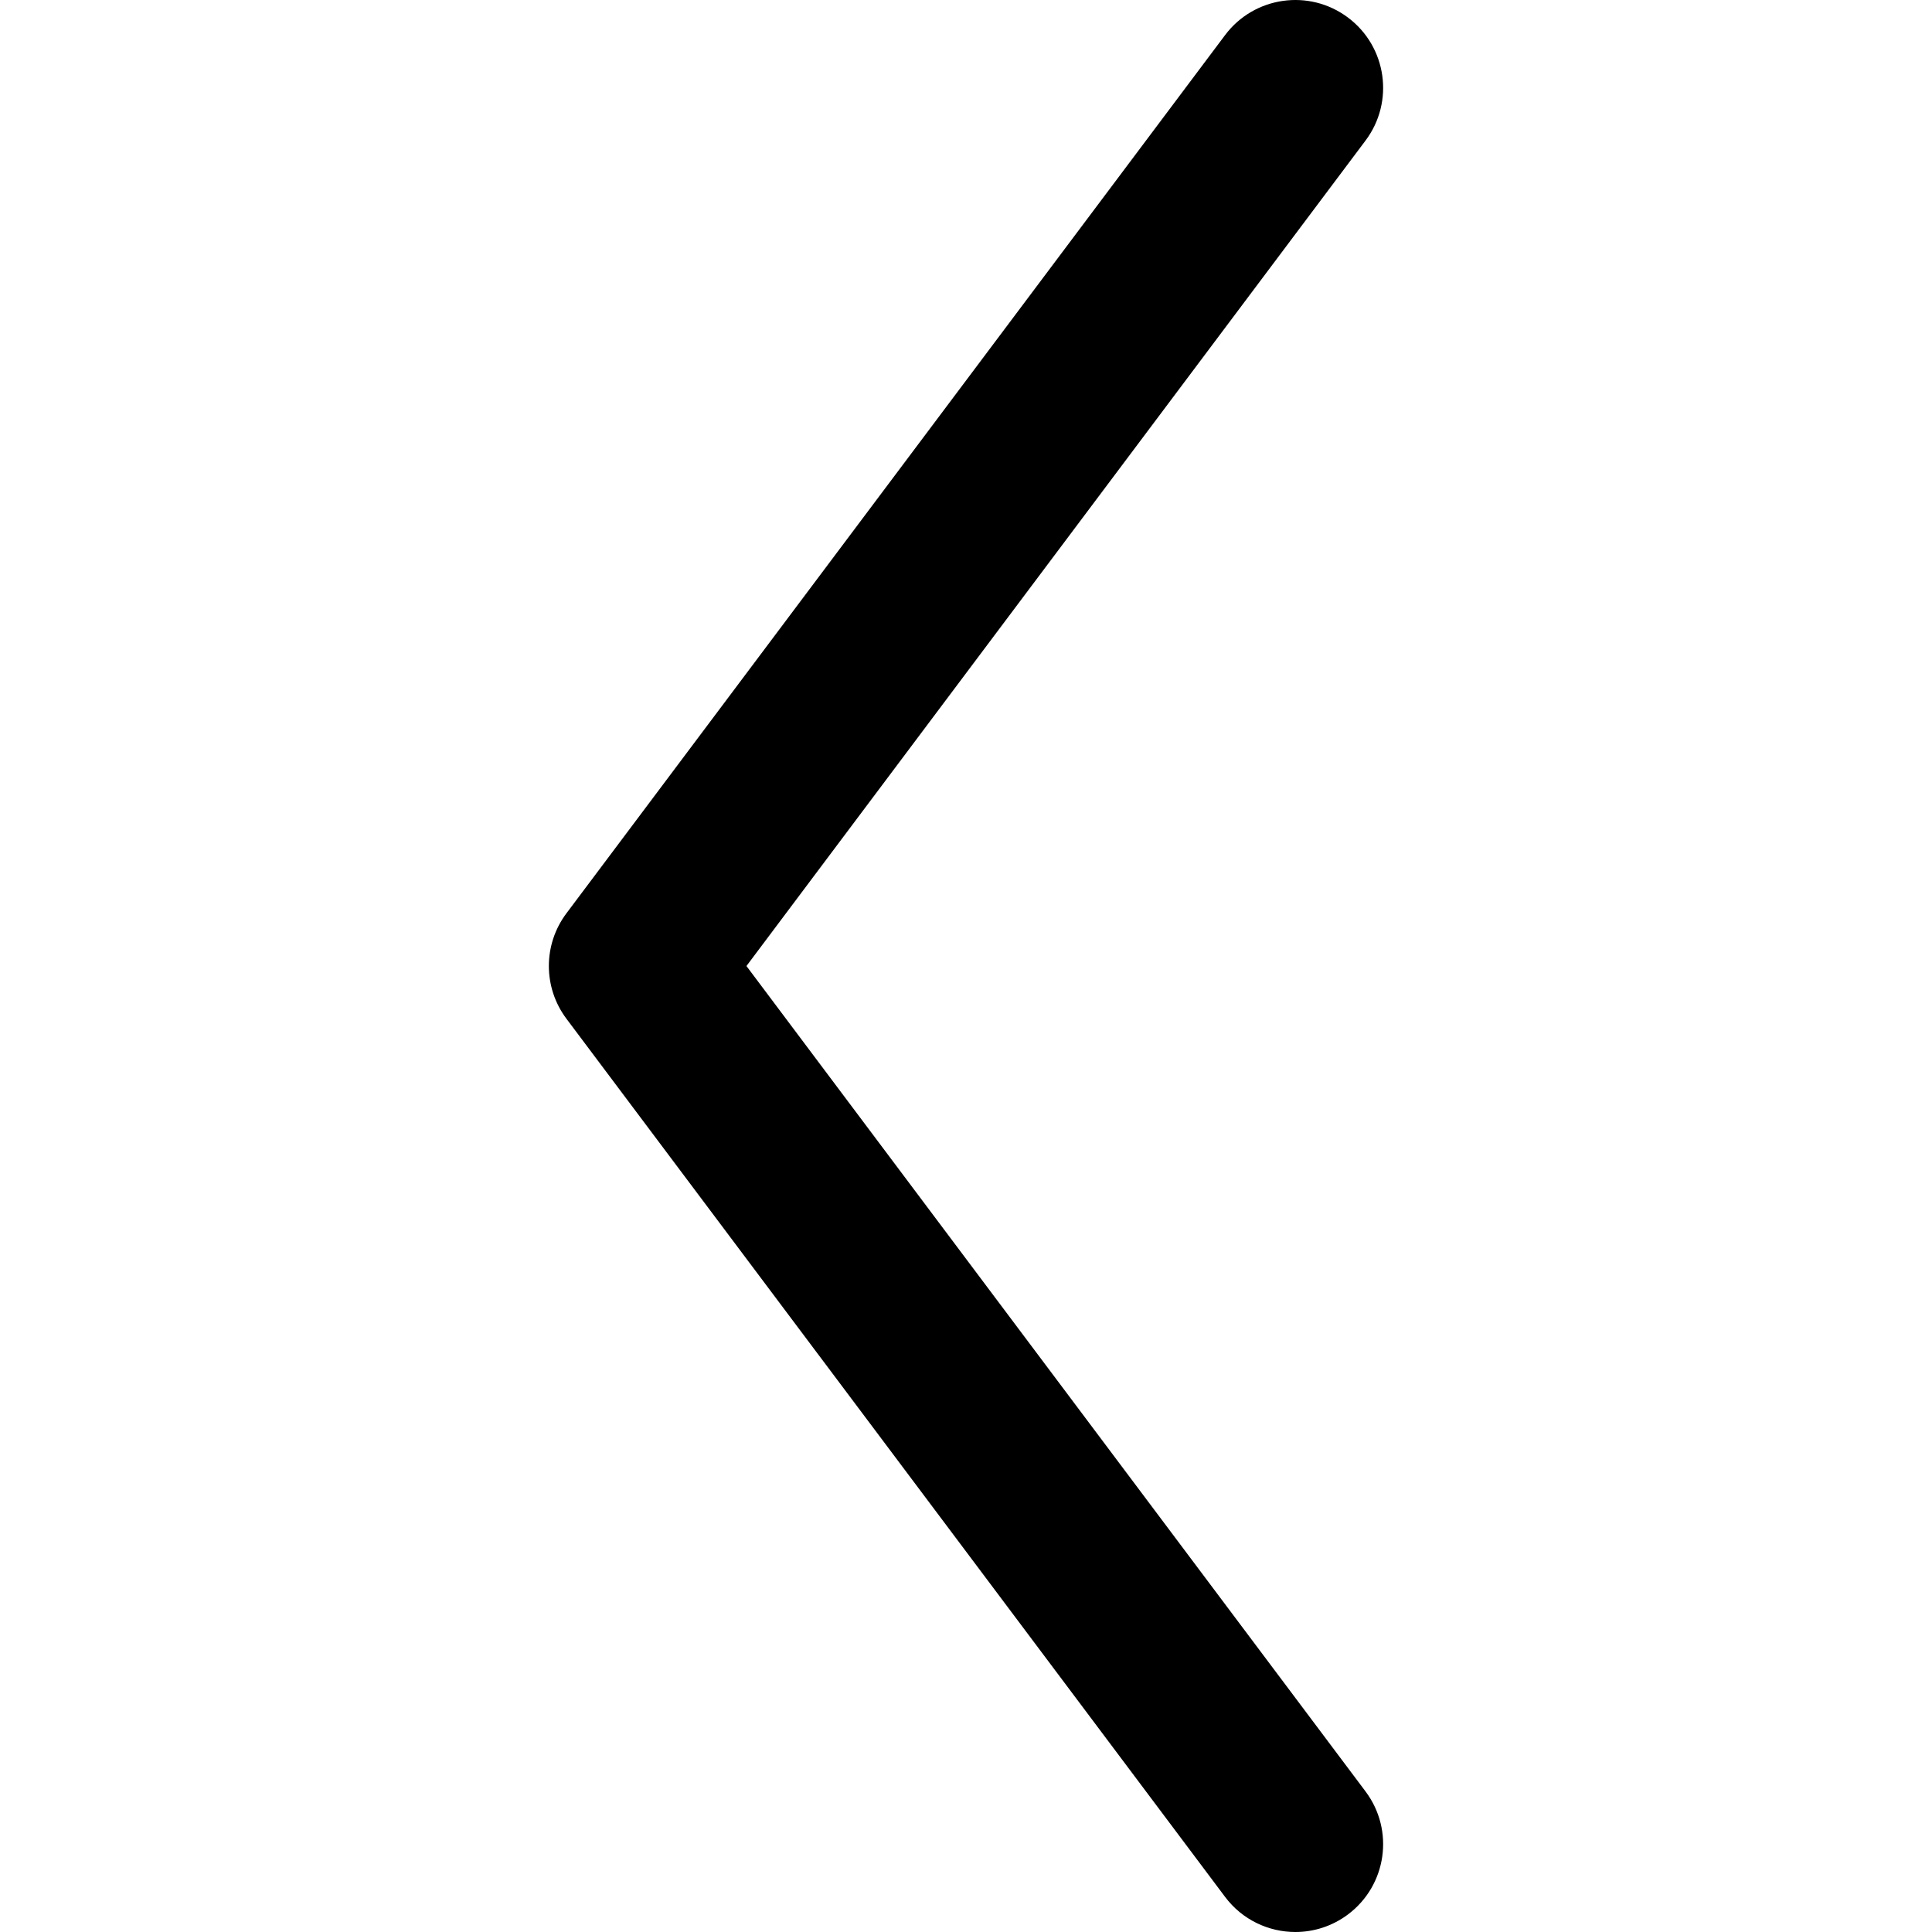
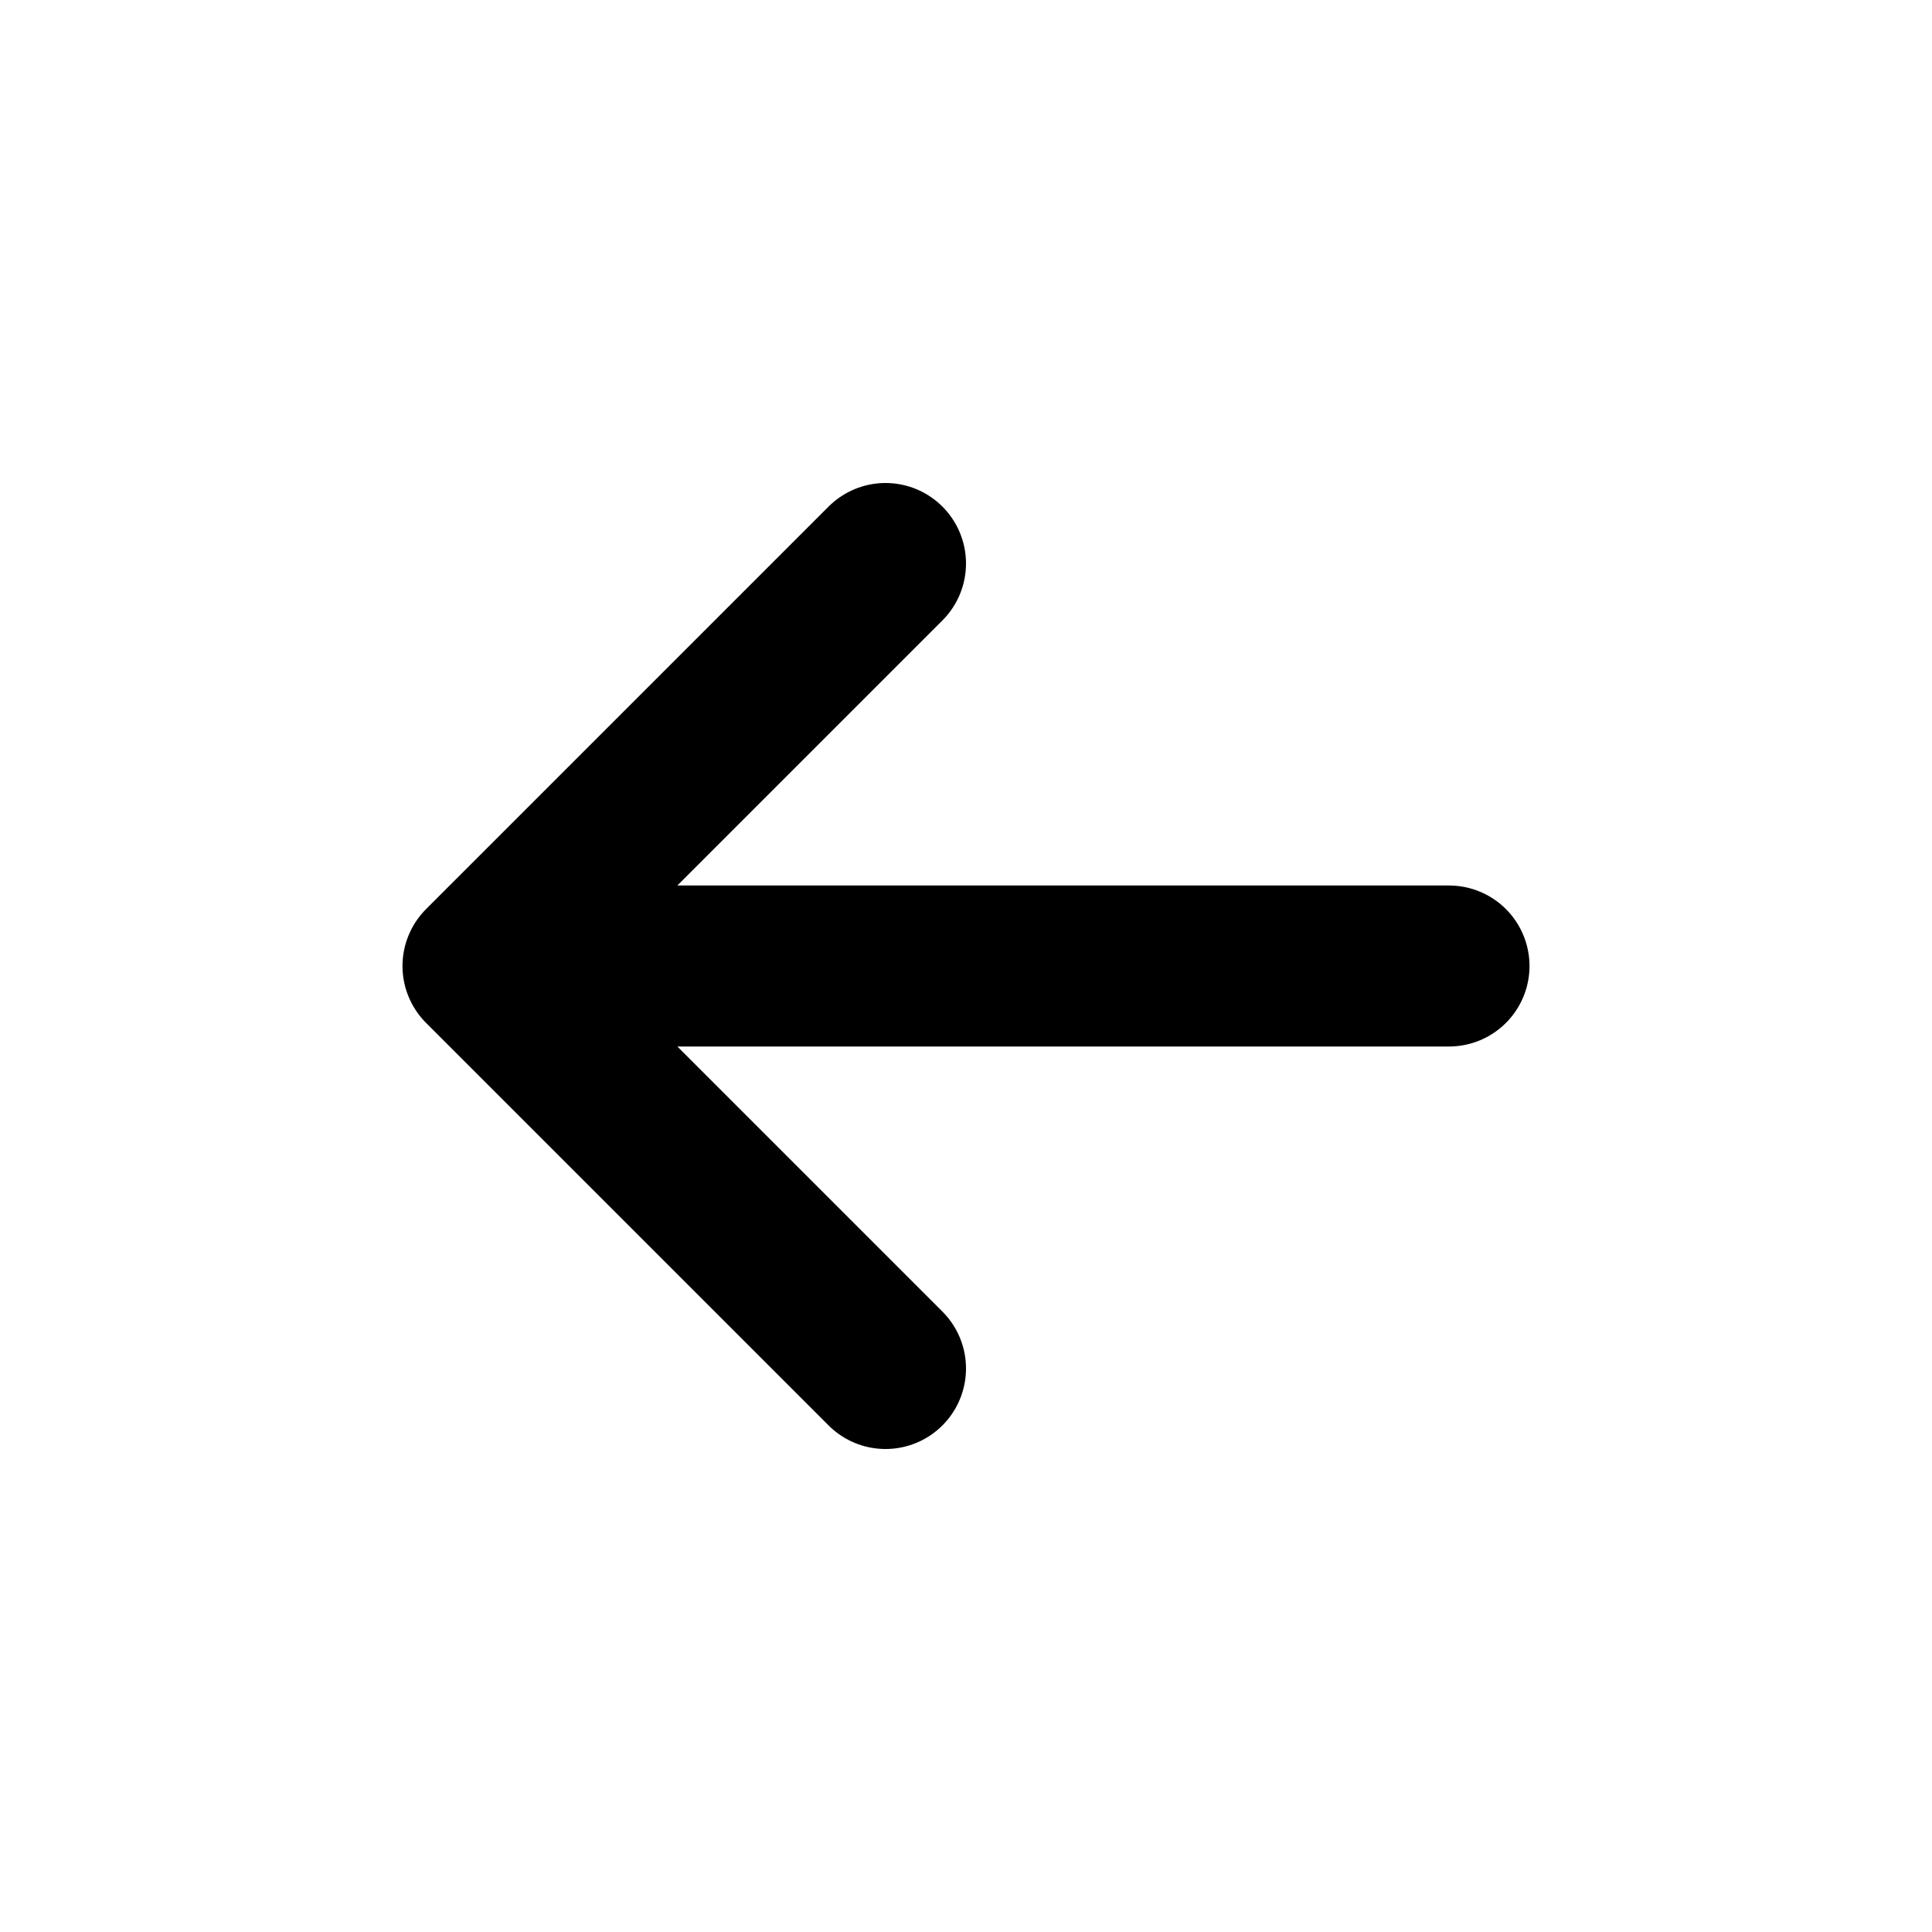
- <svg xmlns="http://www.w3.org/2000/svg" fill="#000000" height="40px" width="40px" version="1.1" id="Layer_1" viewBox="0 0 330.002 330.002">
-   <path id="XMLID_227_" d="M233.25,306.001L127.5,165.005L233.25,24.001c4.971-6.628,3.627-16.03-3-21c-6.627-4.971-16.03-3.626-21,3             L96.75,156.005c-4,5.333-4,12.667,0,18l112.5,149.996c2.947,3.93,7.451,6.001,12.012,6.001c3.131,0,6.29-0.978,8.988-3.001             C236.878,322.03,238.221,312.628,233.25,306.001z" />
+ <svg xmlns="http://www.w3.org/2000/svg" width="40px" height="40px" viewBox="0 0 24 24" fill="none">
+   <path d="M6 12H18M6 12L11 7M6 12L11 17" stroke="#000000" stroke-width="2" stroke-linecap="round" stroke-linejoin="round" />
</svg>
